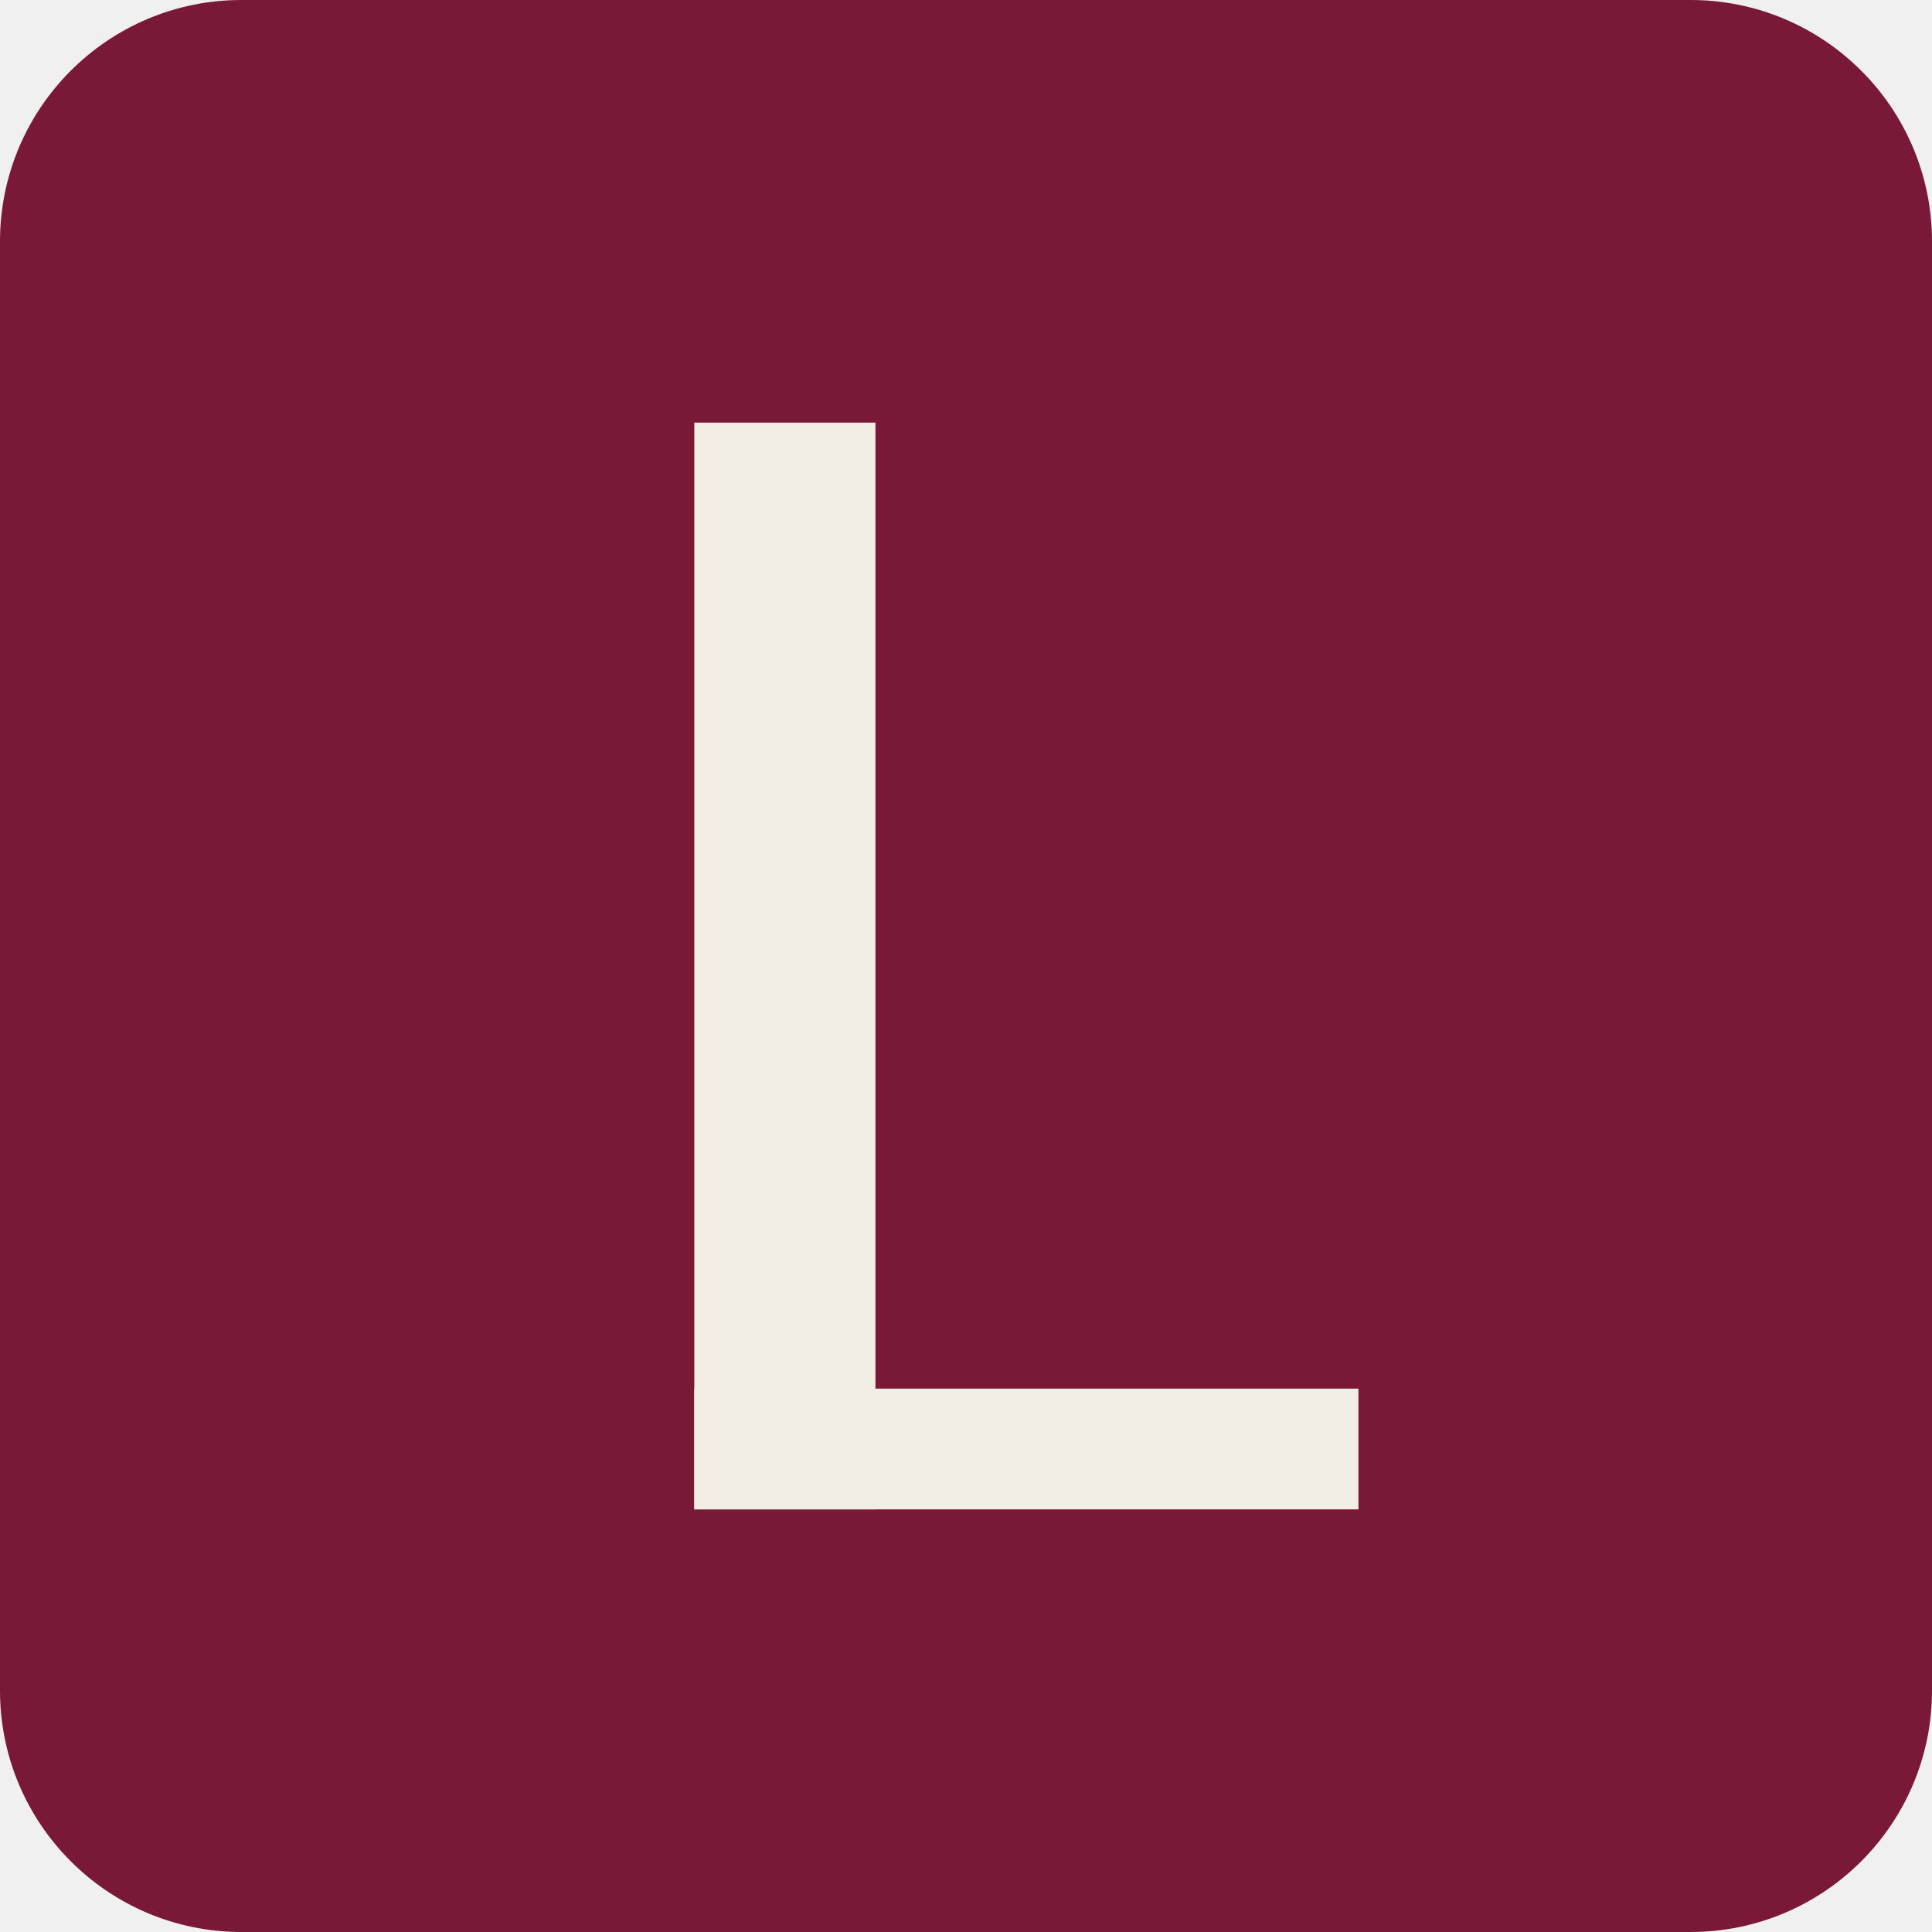
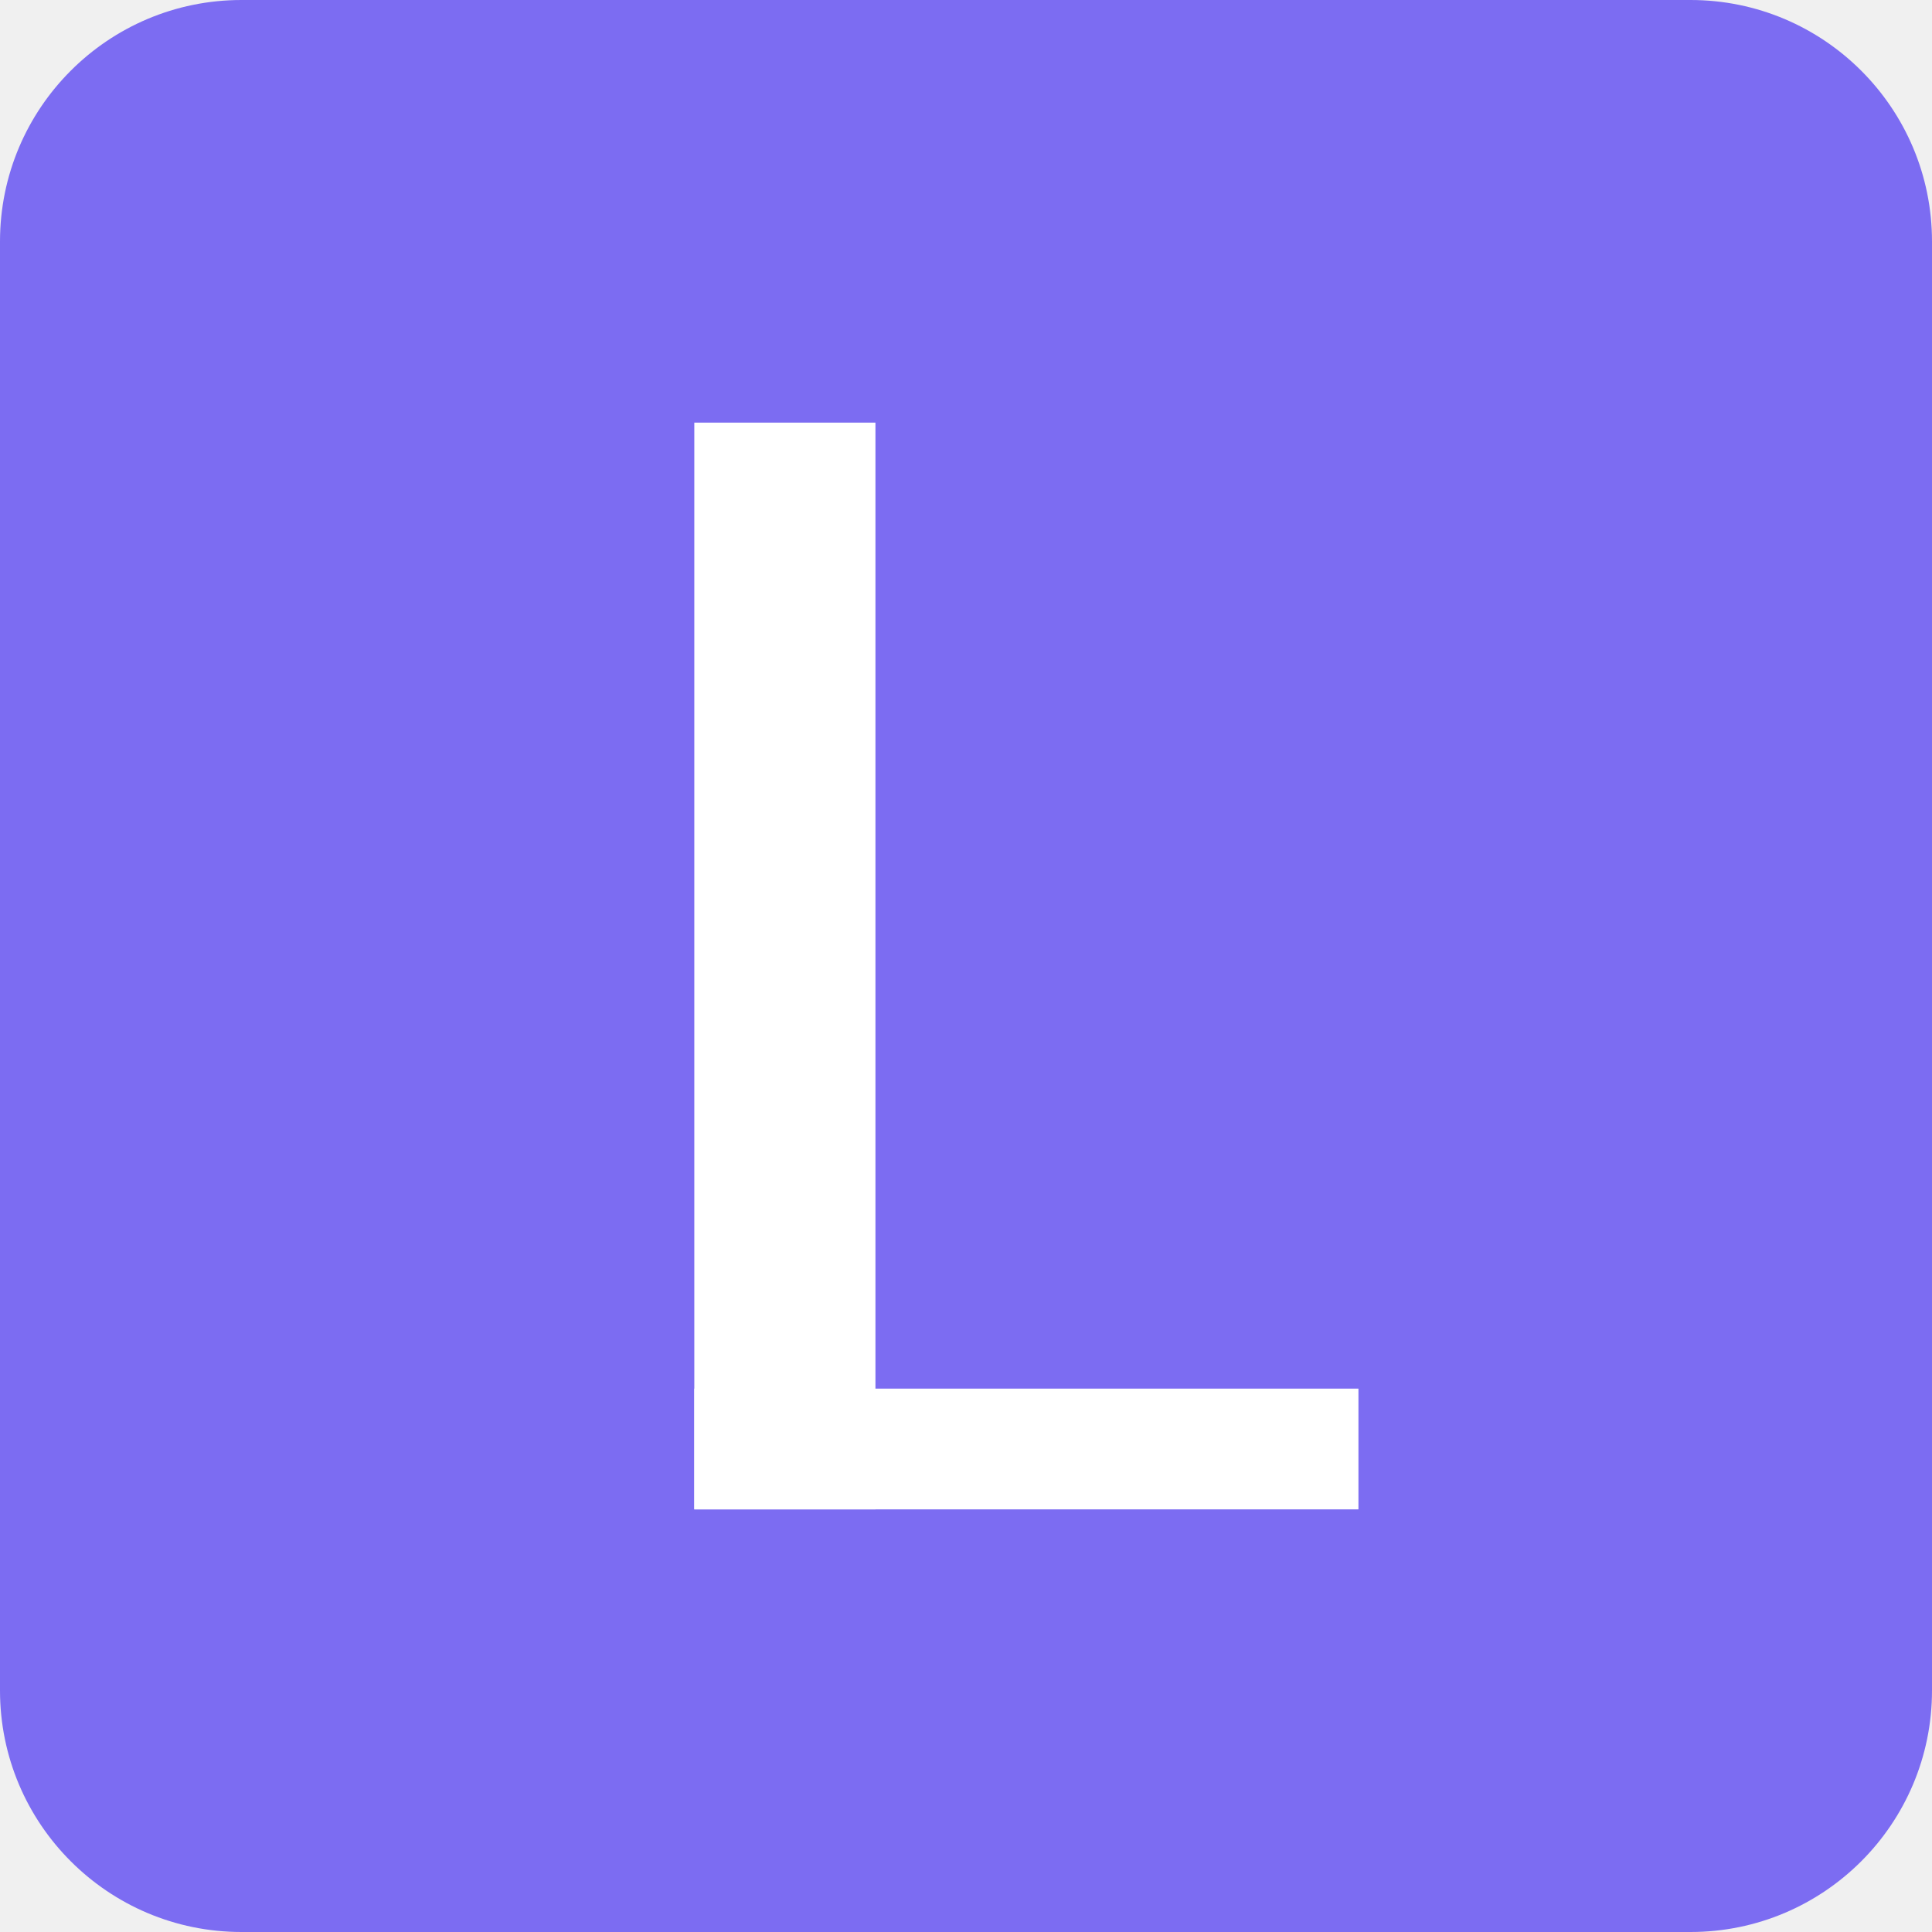
<svg xmlns="http://www.w3.org/2000/svg" width="1024" height="1024" viewBox="0 0 1024 1024">
-   <rect width="1024" height="1024" rx="128" fill="#7a1838" />
-   <rect x="368" y="224" width="96" height="576" fill="#f3eee5" />
-   <rect x="368" y="736" width="352" height="64" fill="#f3eee5" />
+   <rect width="1024" height="1024" rx="128" fill="#7c6cf2" />
+   <rect x="368" y="224" width="96" height="576" fill="#ffffff" />
+   <rect x="368" y="736" width="352" height="64" fill="#ffffff" />
</svg>
